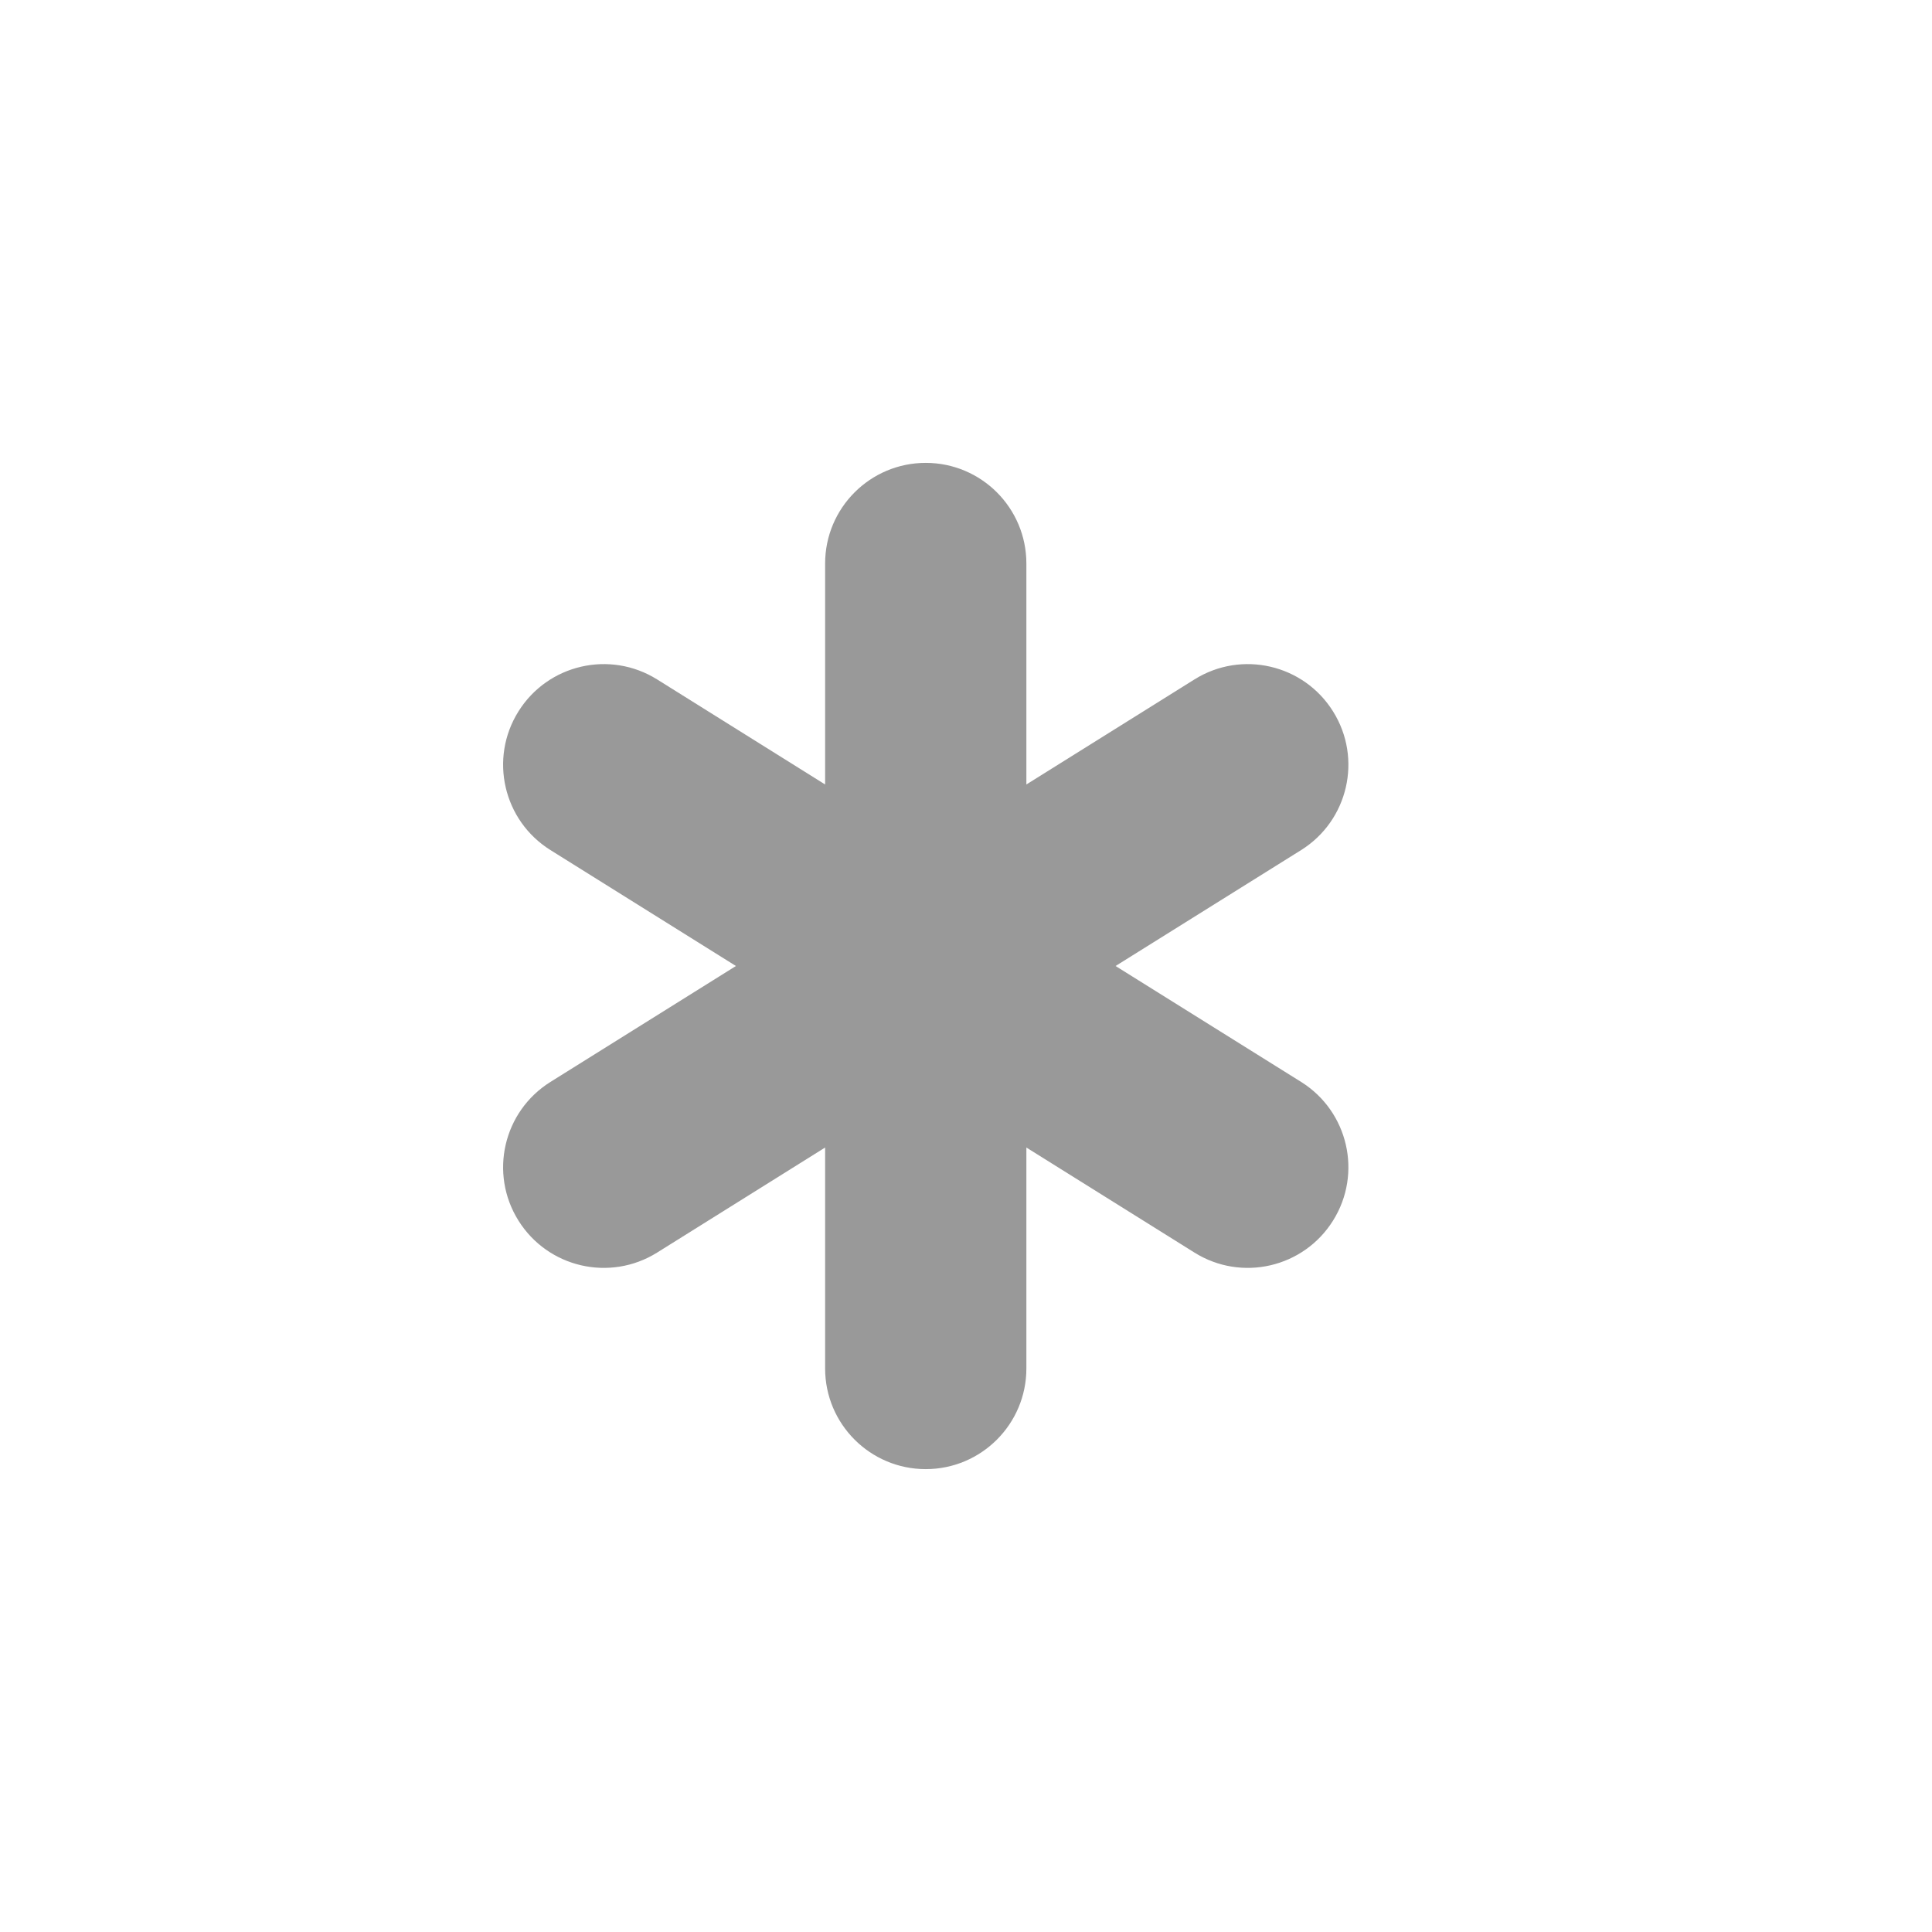
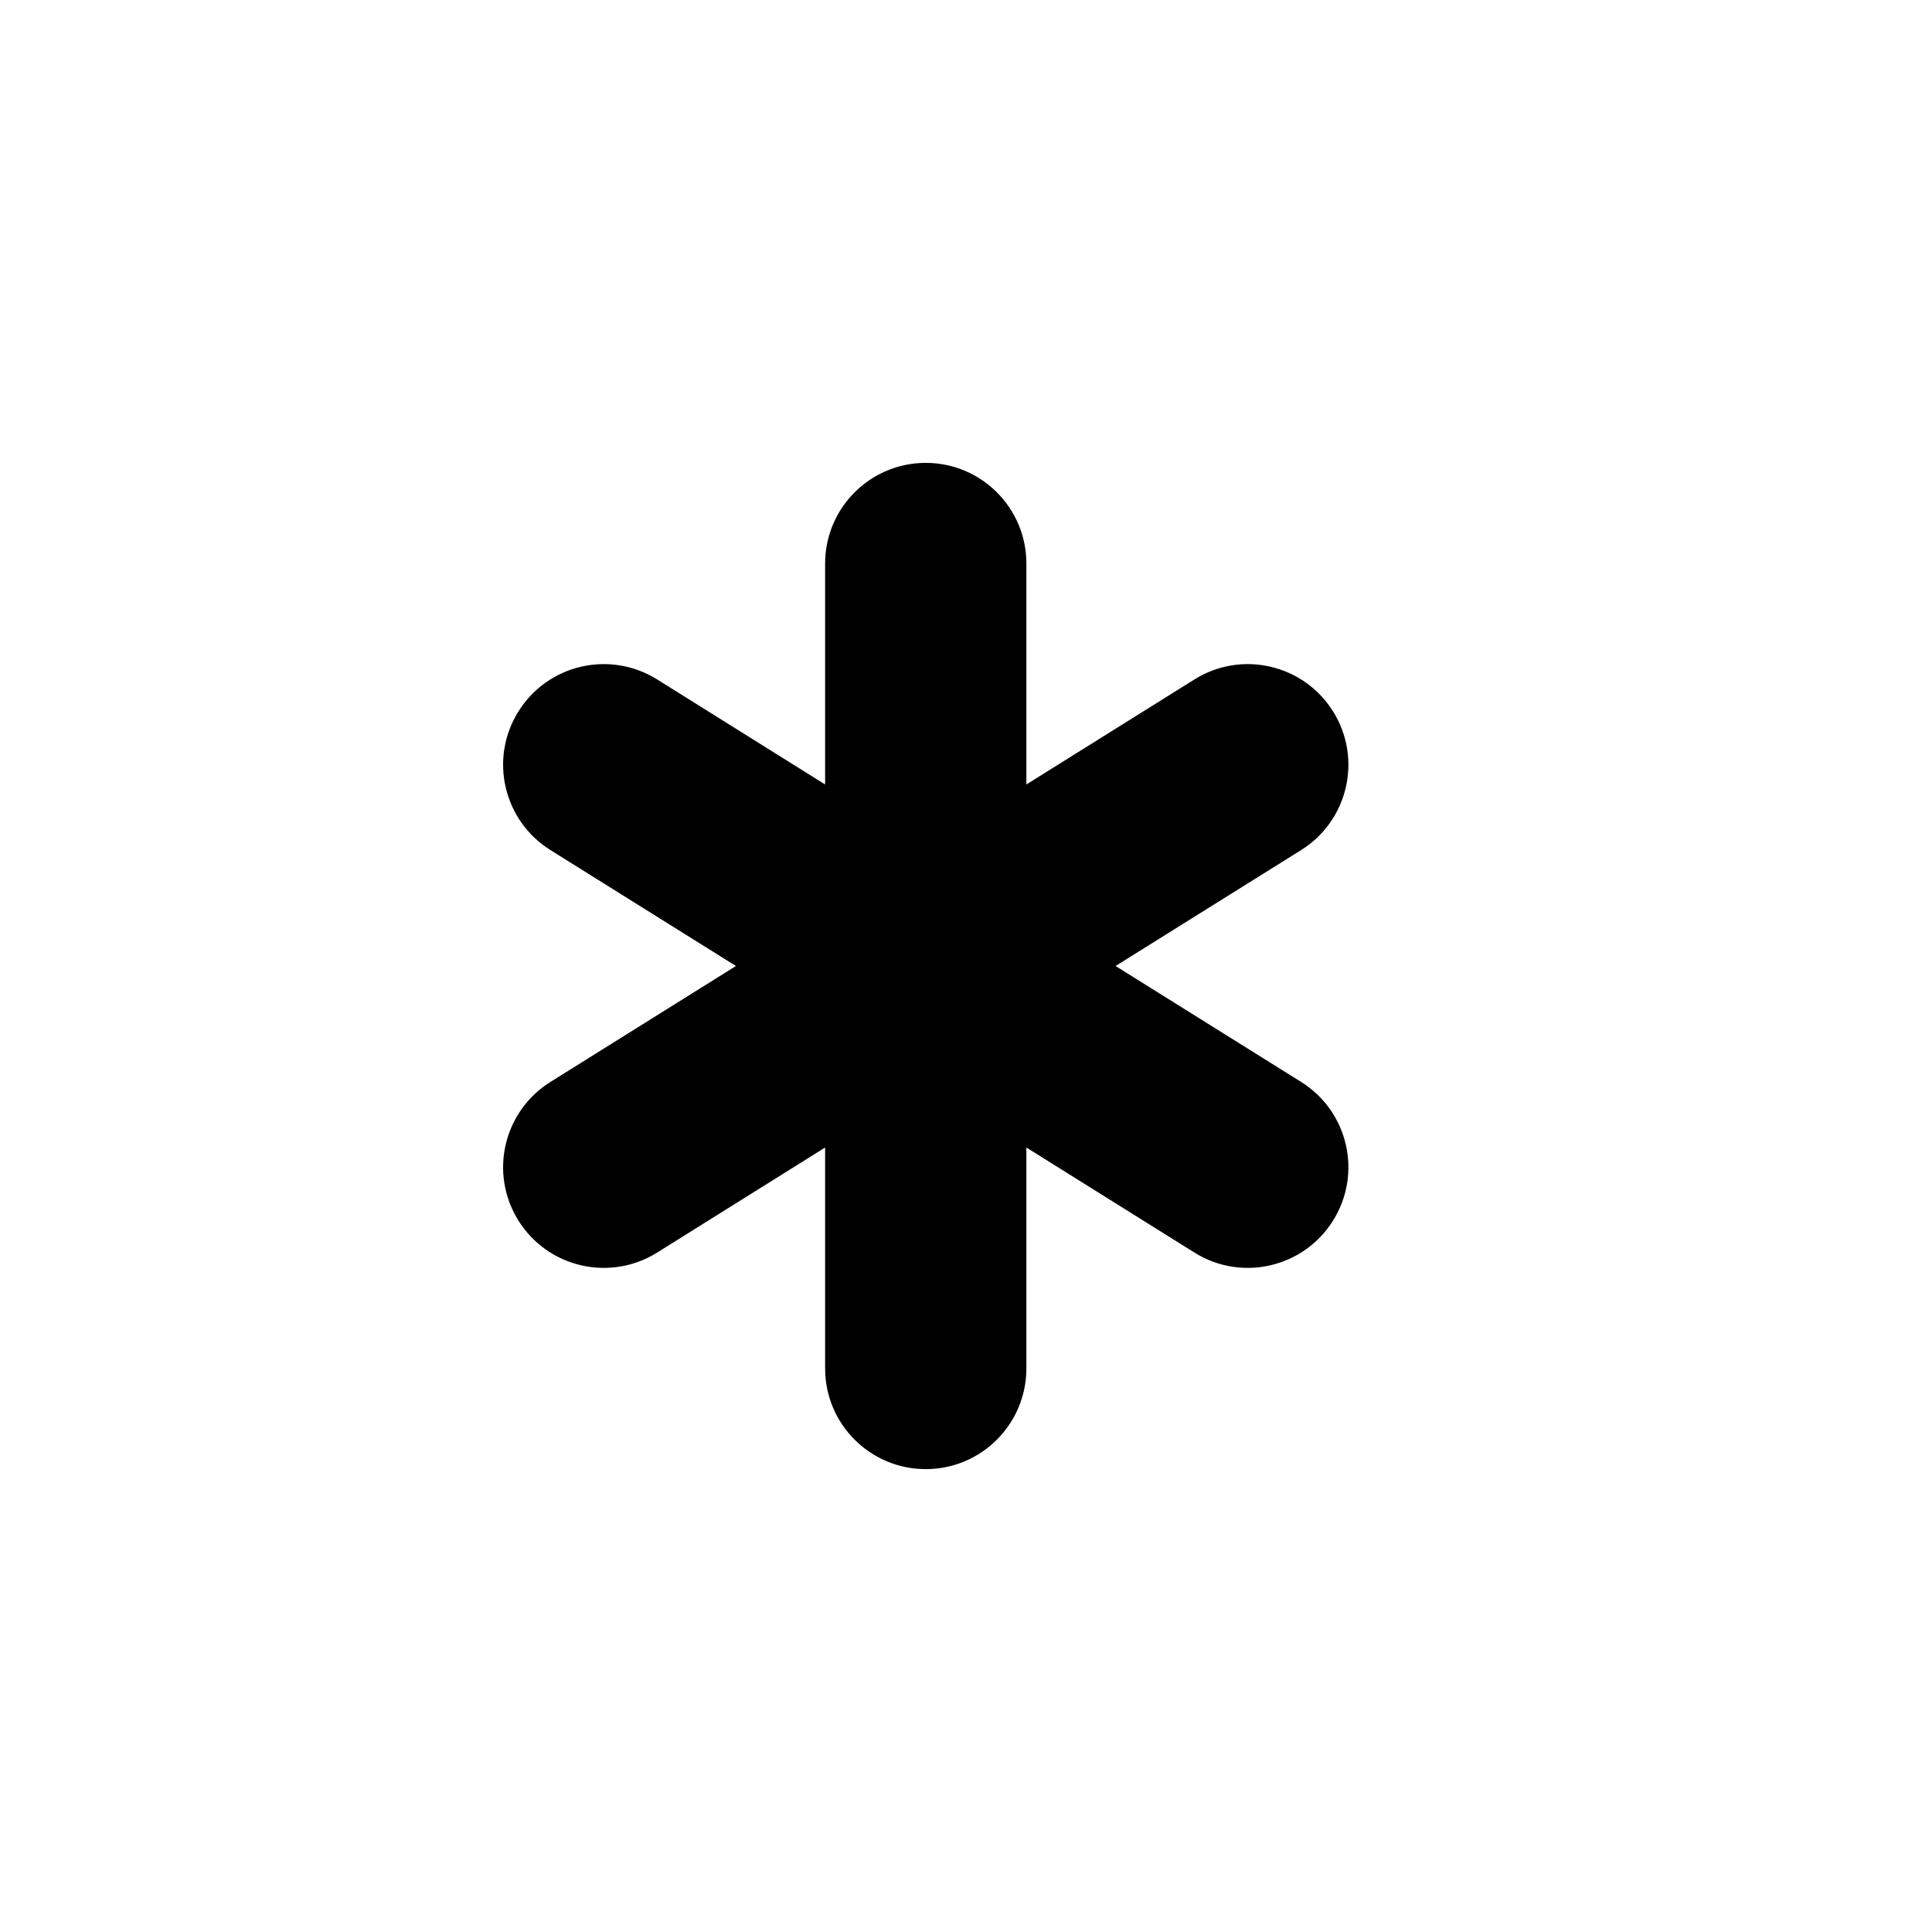
<svg xmlns="http://www.w3.org/2000/svg" width="24" height="24" viewBox="0 0 24 24" fill="none">
-   <path fill-rule="evenodd" clip-rule="evenodd" d="M10.25 7C10.25 6.31 10.81 5.75 11.5 5.75C12.19 5.75 12.75 6.31 12.75 7V9.745L14.838 8.44C15.423 8.074 16.194 8.252 16.56 8.838C16.926 9.423 16.748 10.194 16.163 10.56L13.858 12L16.163 13.44C16.748 13.806 16.926 14.577 16.56 15.162C16.194 15.748 15.423 15.926 14.838 15.56L12.75 14.255V17C12.75 17.69 12.19 18.25 11.5 18.25C10.81 18.25 10.25 17.69 10.25 17V14.255L8.163 15.56C7.577 15.926 6.806 15.748 6.44 15.162C6.074 14.577 6.252 13.806 6.838 13.44L9.142 12L6.838 10.56C6.252 10.194 6.074 9.423 6.44 8.838C6.806 8.252 7.577 8.074 8.163 8.44L10.25 9.745V7Z" fill="currentColor" fill-opacity="0.4" />
+   <path fill-rule="evenodd" clip-rule="evenodd" d="M10.25 7C10.25 6.31 10.81 5.75 11.5 5.75C12.19 5.75 12.75 6.31 12.75 7V9.745L14.838 8.44C15.423 8.074 16.194 8.252 16.56 8.838C16.926 9.423 16.748 10.194 16.163 10.56L13.858 12L16.163 13.44C16.748 13.806 16.926 14.577 16.56 15.162C16.194 15.748 15.423 15.926 14.838 15.56L12.75 14.255V17C12.75 17.69 12.19 18.25 11.5 18.25C10.81 18.25 10.25 17.69 10.25 17V14.255L8.163 15.56C7.577 15.926 6.806 15.748 6.44 15.162C6.074 14.577 6.252 13.806 6.838 13.44L9.142 12L6.838 10.56C6.252 10.194 6.074 9.423 6.44 8.838C6.806 8.252 7.577 8.074 8.163 8.44L10.25 9.745V7Z" fill="currentColor" fill-opacity="context-fill-opacity" />
</svg>
